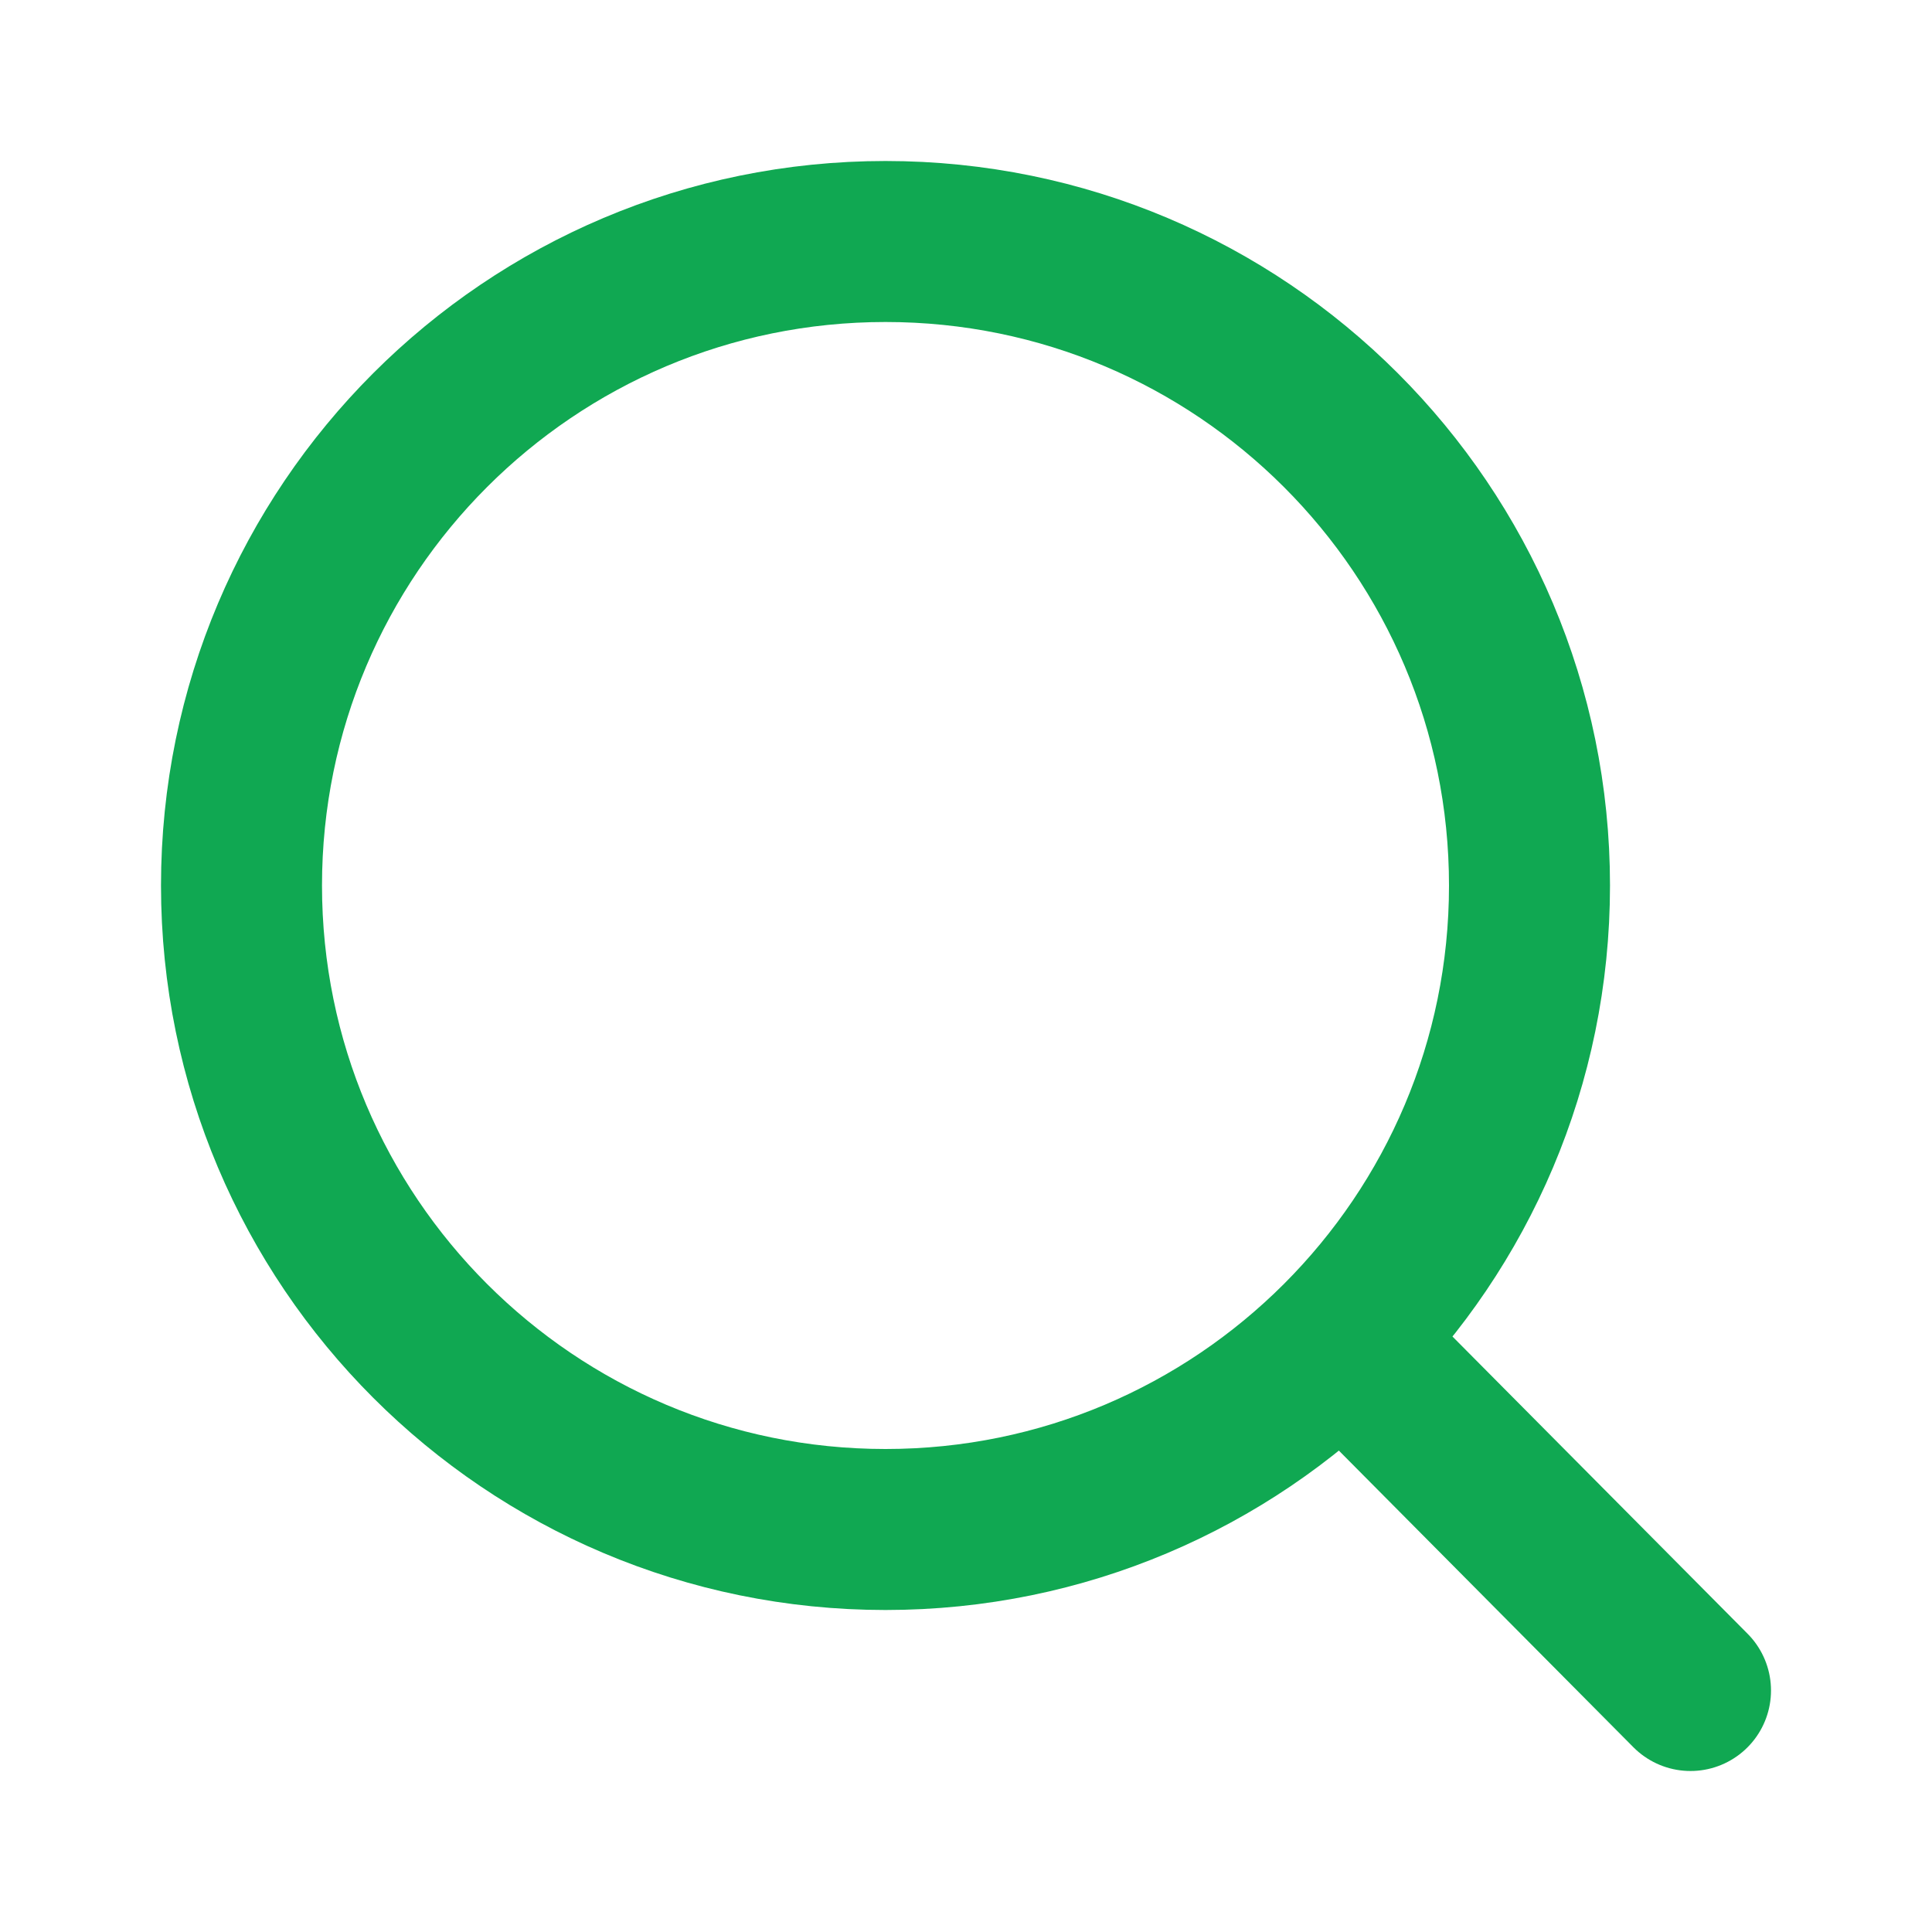
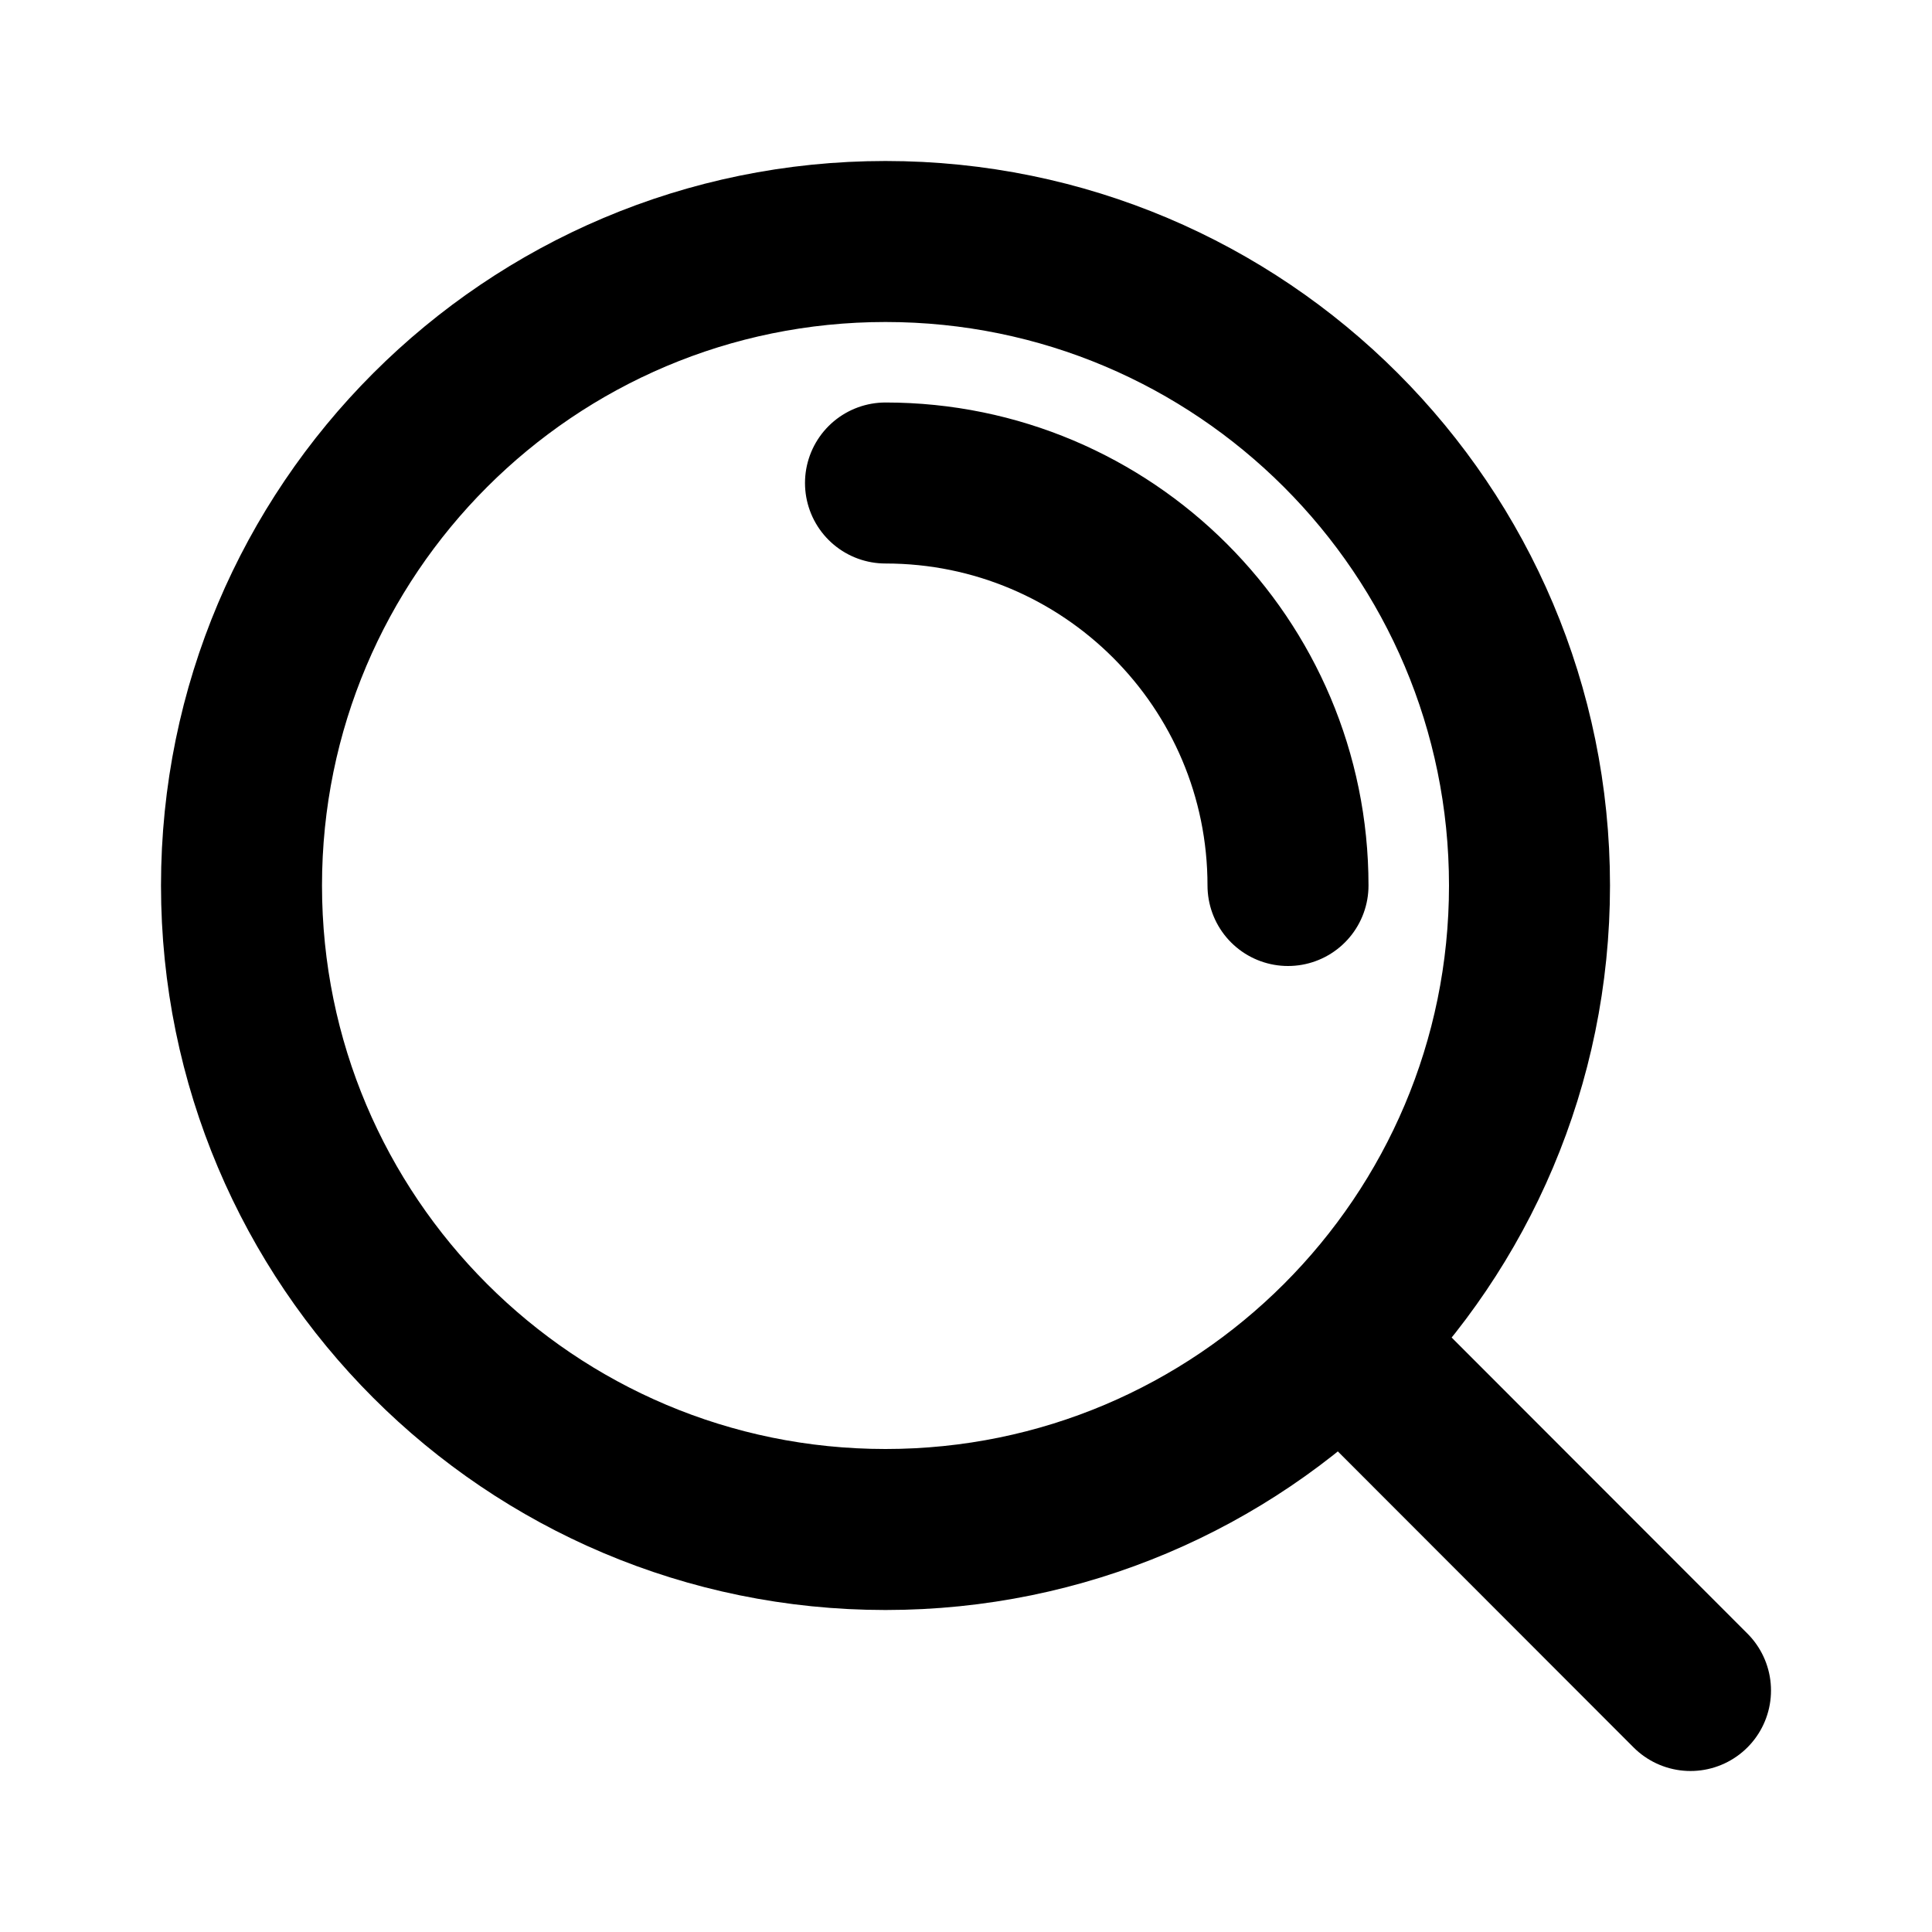
<svg xmlns="http://www.w3.org/2000/svg" width="800px" height="800px" viewBox="0 0 24 24" fill="none">
-   <g id="SVGRepo_bgCarrier" stroke-width="0" />
-   <g id="SVGRepo_tracerCarrier" stroke-linecap="round" stroke-linejoin="round" />
-   <g id="SVGRepo_iconCarrier">
-     <path d="M16.672 16.641L21 21M19 11C19 15.418 15.418 19 11 19C6.582 19 3 15.418 3 11C3 6.582 6.582 3 11 3C15.418 3 19 6.582 19 11Z" stroke="#10a852" stroke-width="2" stroke-linecap="round" stroke-linejoin="round" />
-   </g>
+   <path d="M11 6C13.761 6 16 8.239 16 11M16.659 16.655L21 21M19 11C19 15.418 15.418 19 11 19C6.582 19 3 15.418 3 11C3 6.582 6.582 3 11 3C15.418 3 19 6.582 19 11Z" stroke="#000000" stroke-width="2" stroke-linecap="round" stroke-linejoin="round" />
</svg>
